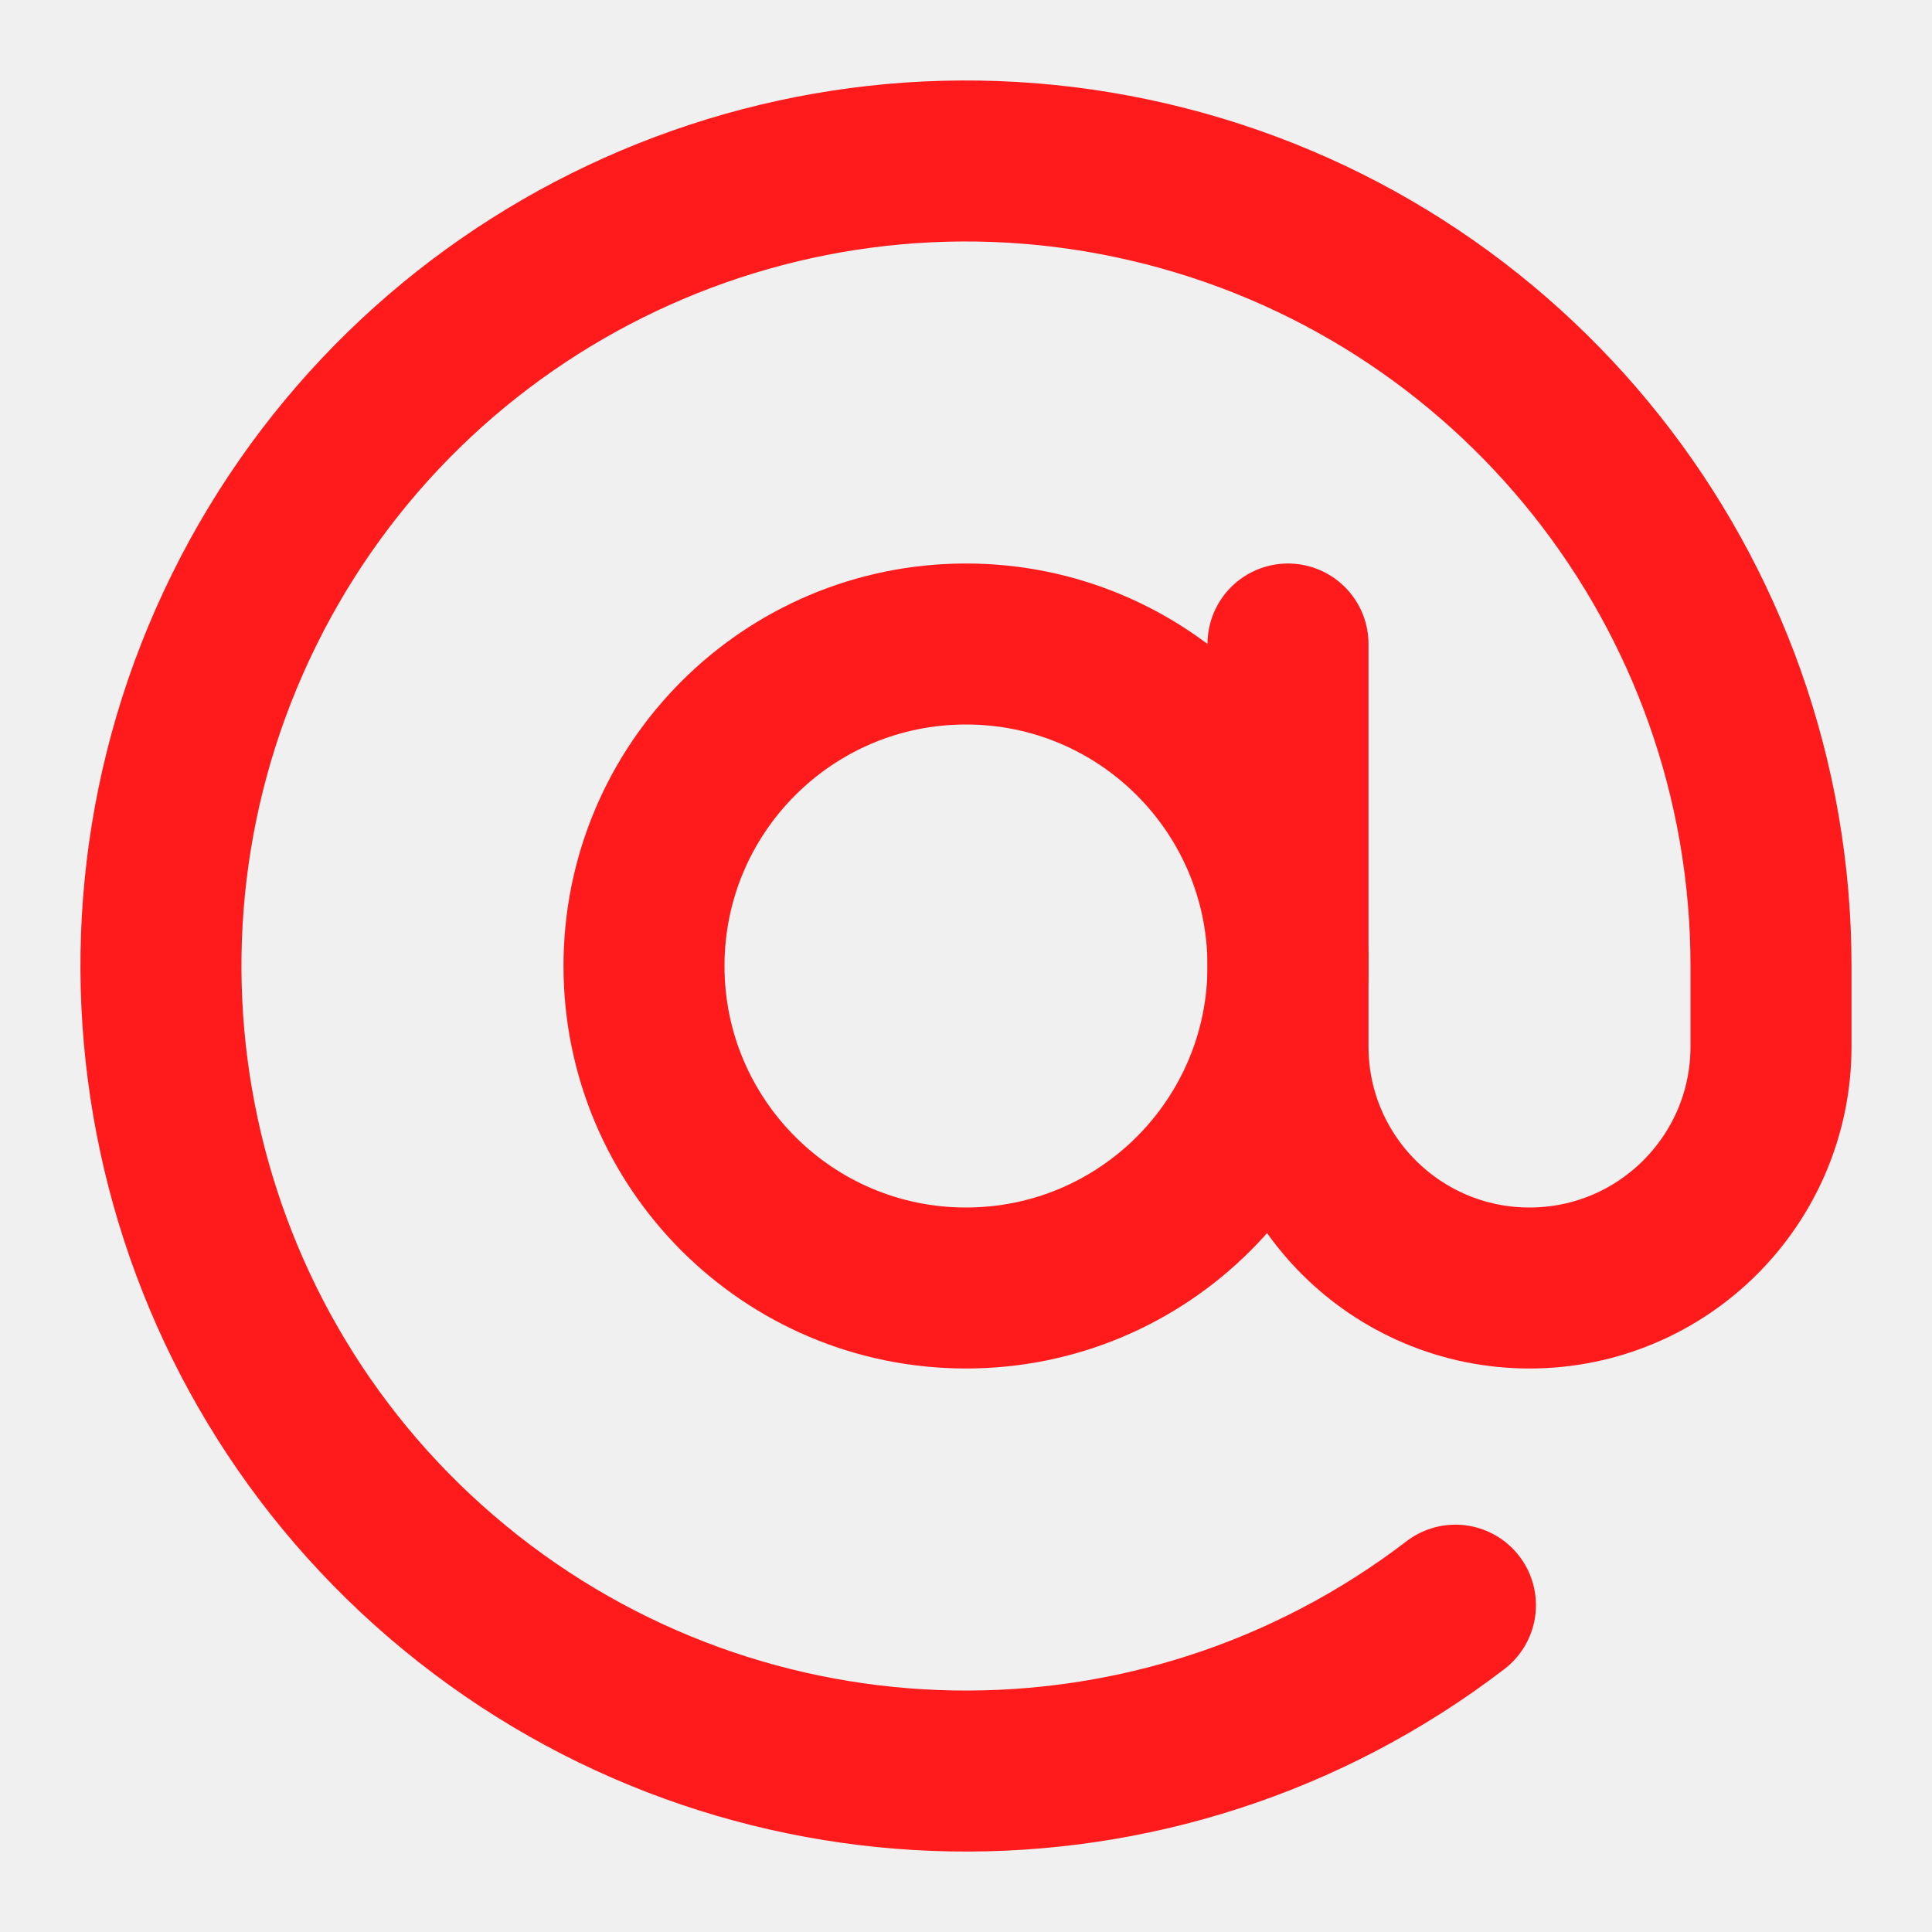
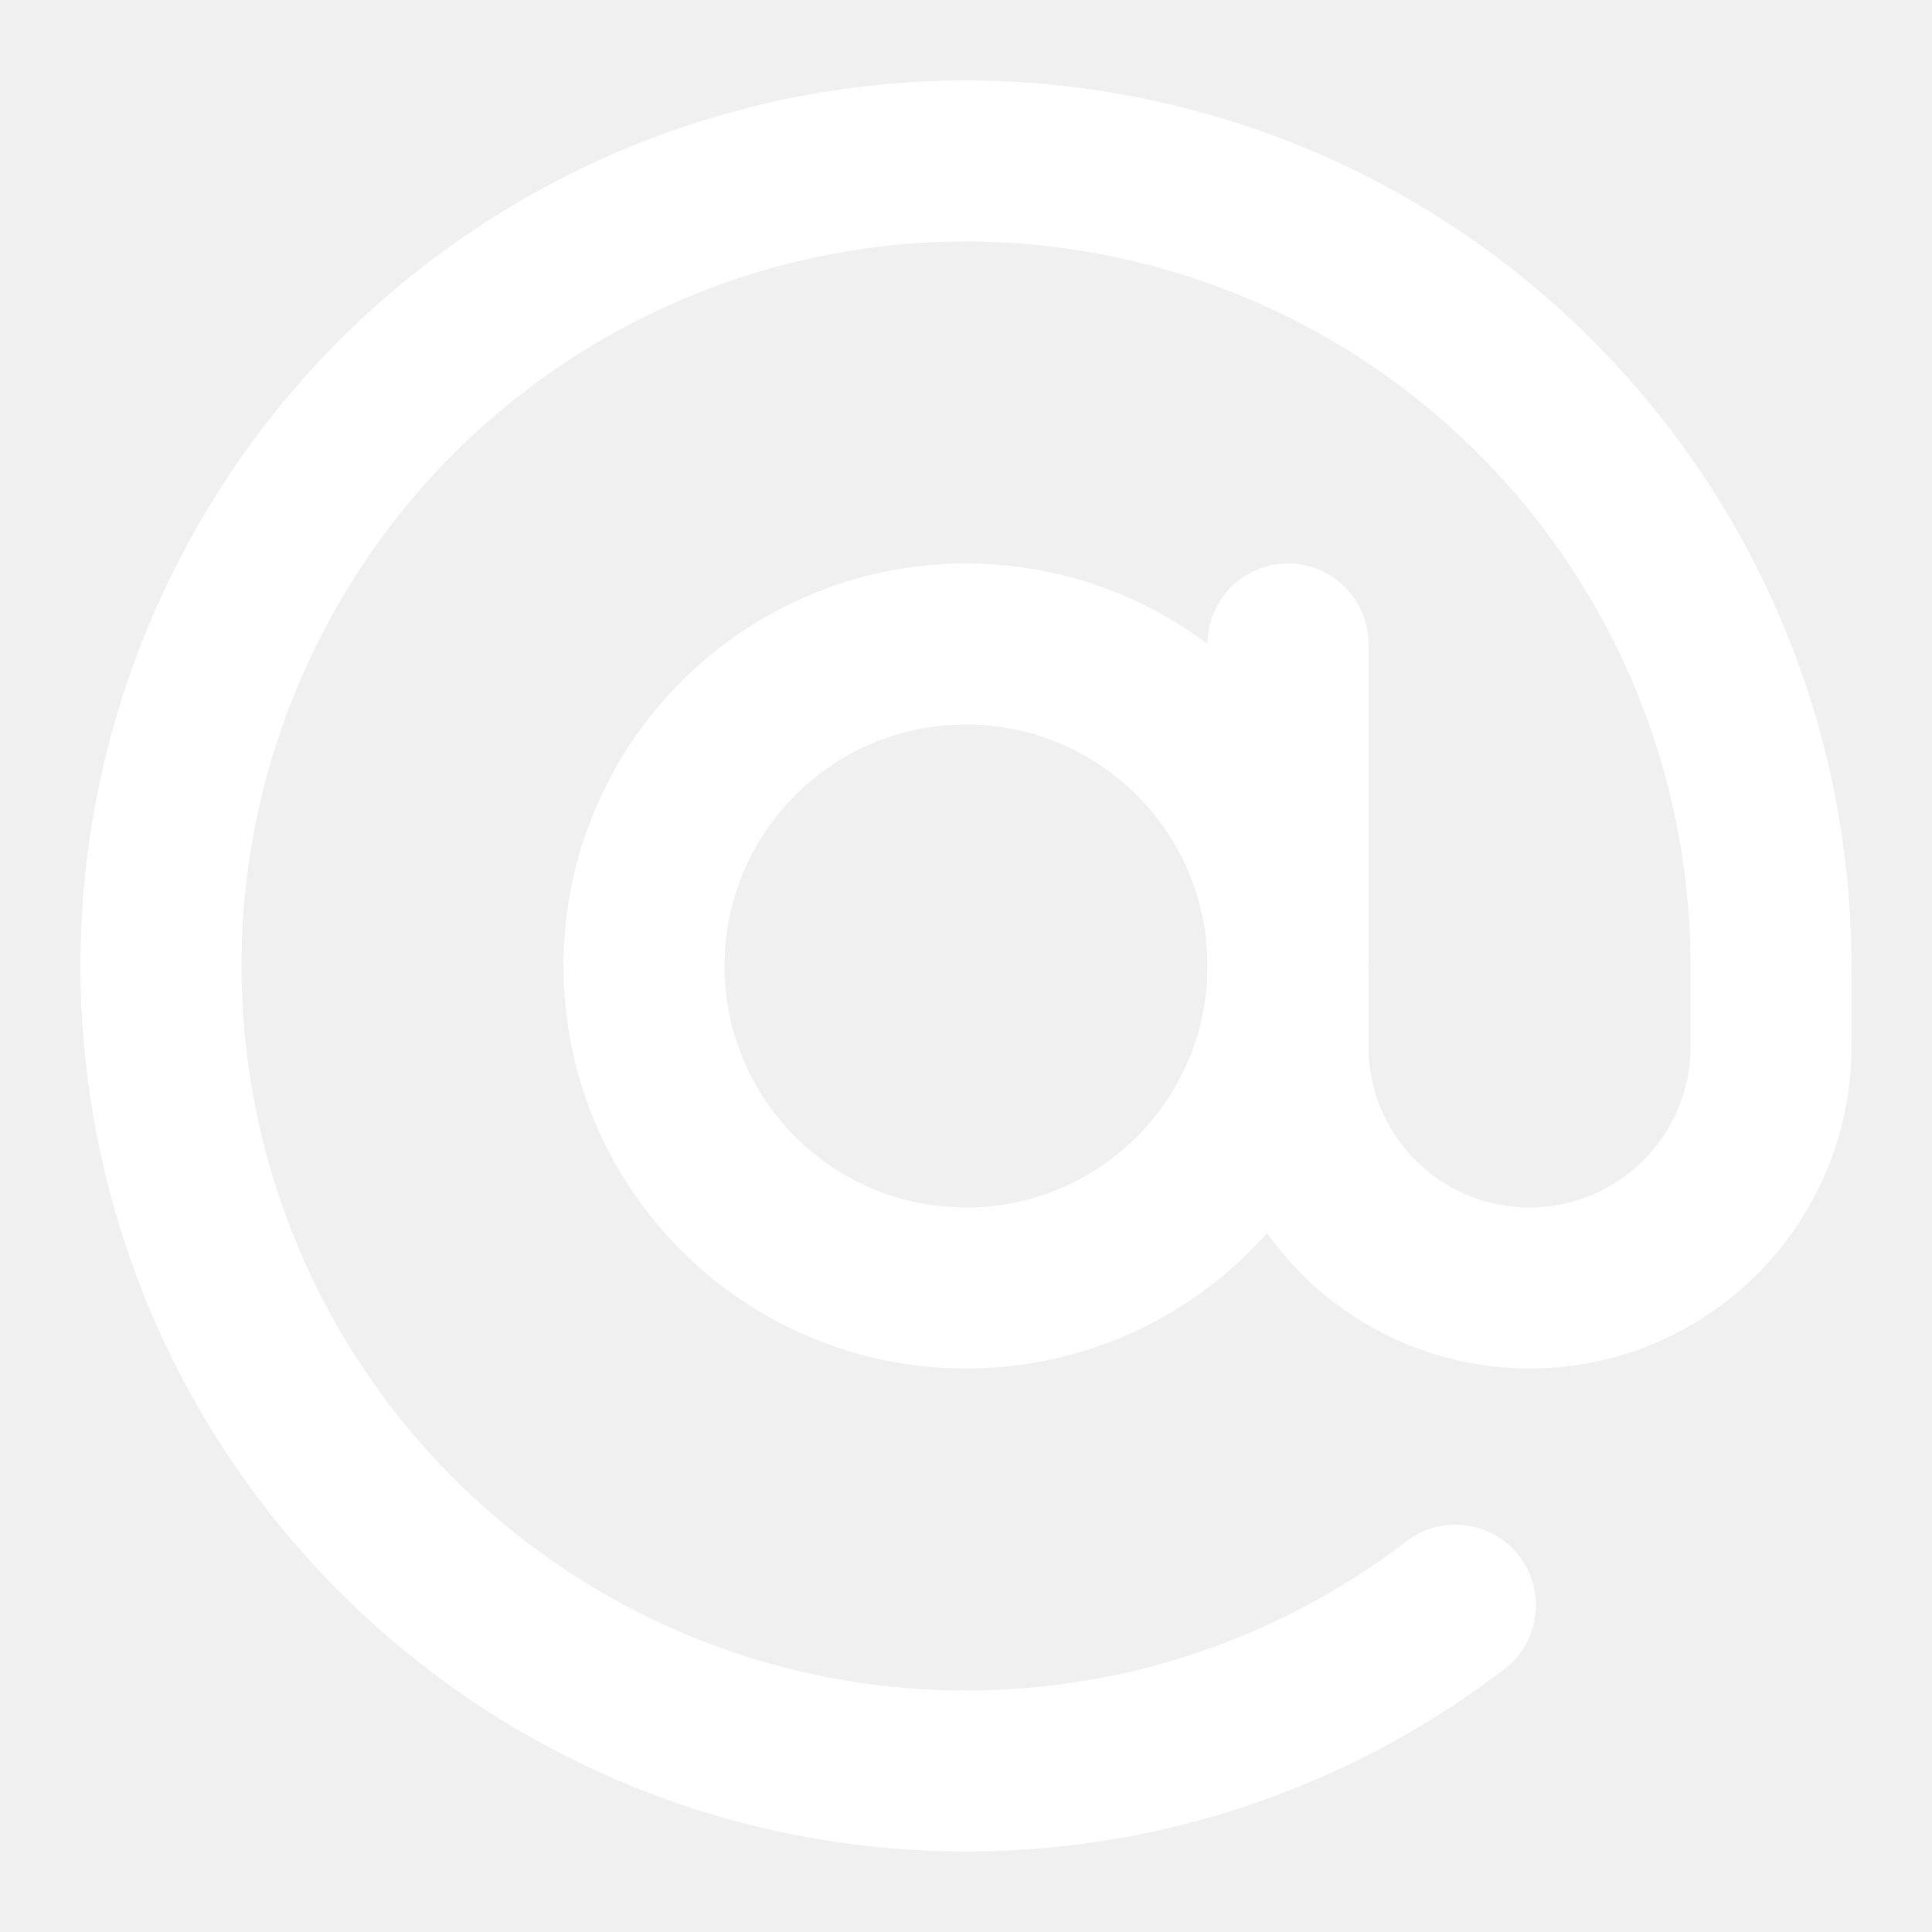
- <svg xmlns="http://www.w3.org/2000/svg" width="24" height="24" viewBox="0 0 24 24" fill="none" stroke="#FF1B1C" stroke-width="2" stroke-linecap="round" stroke-linejoin="round" class="feather feather-at-sign">
+ <svg xmlns="http://www.w3.org/2000/svg" width="24" height="24" viewBox="0 0 24 24" fill="none" stroke="#FFf" stroke-width="2" stroke-linecap="round" stroke-linejoin="round" class="feather feather-at-sign">
  <circle cx="12" cy="12" r="4" />
  <path d="M16 8v5a3 3 0 0 0 6 0v-1a10 10 0 1 0-3.92 7.94" />
</svg>
